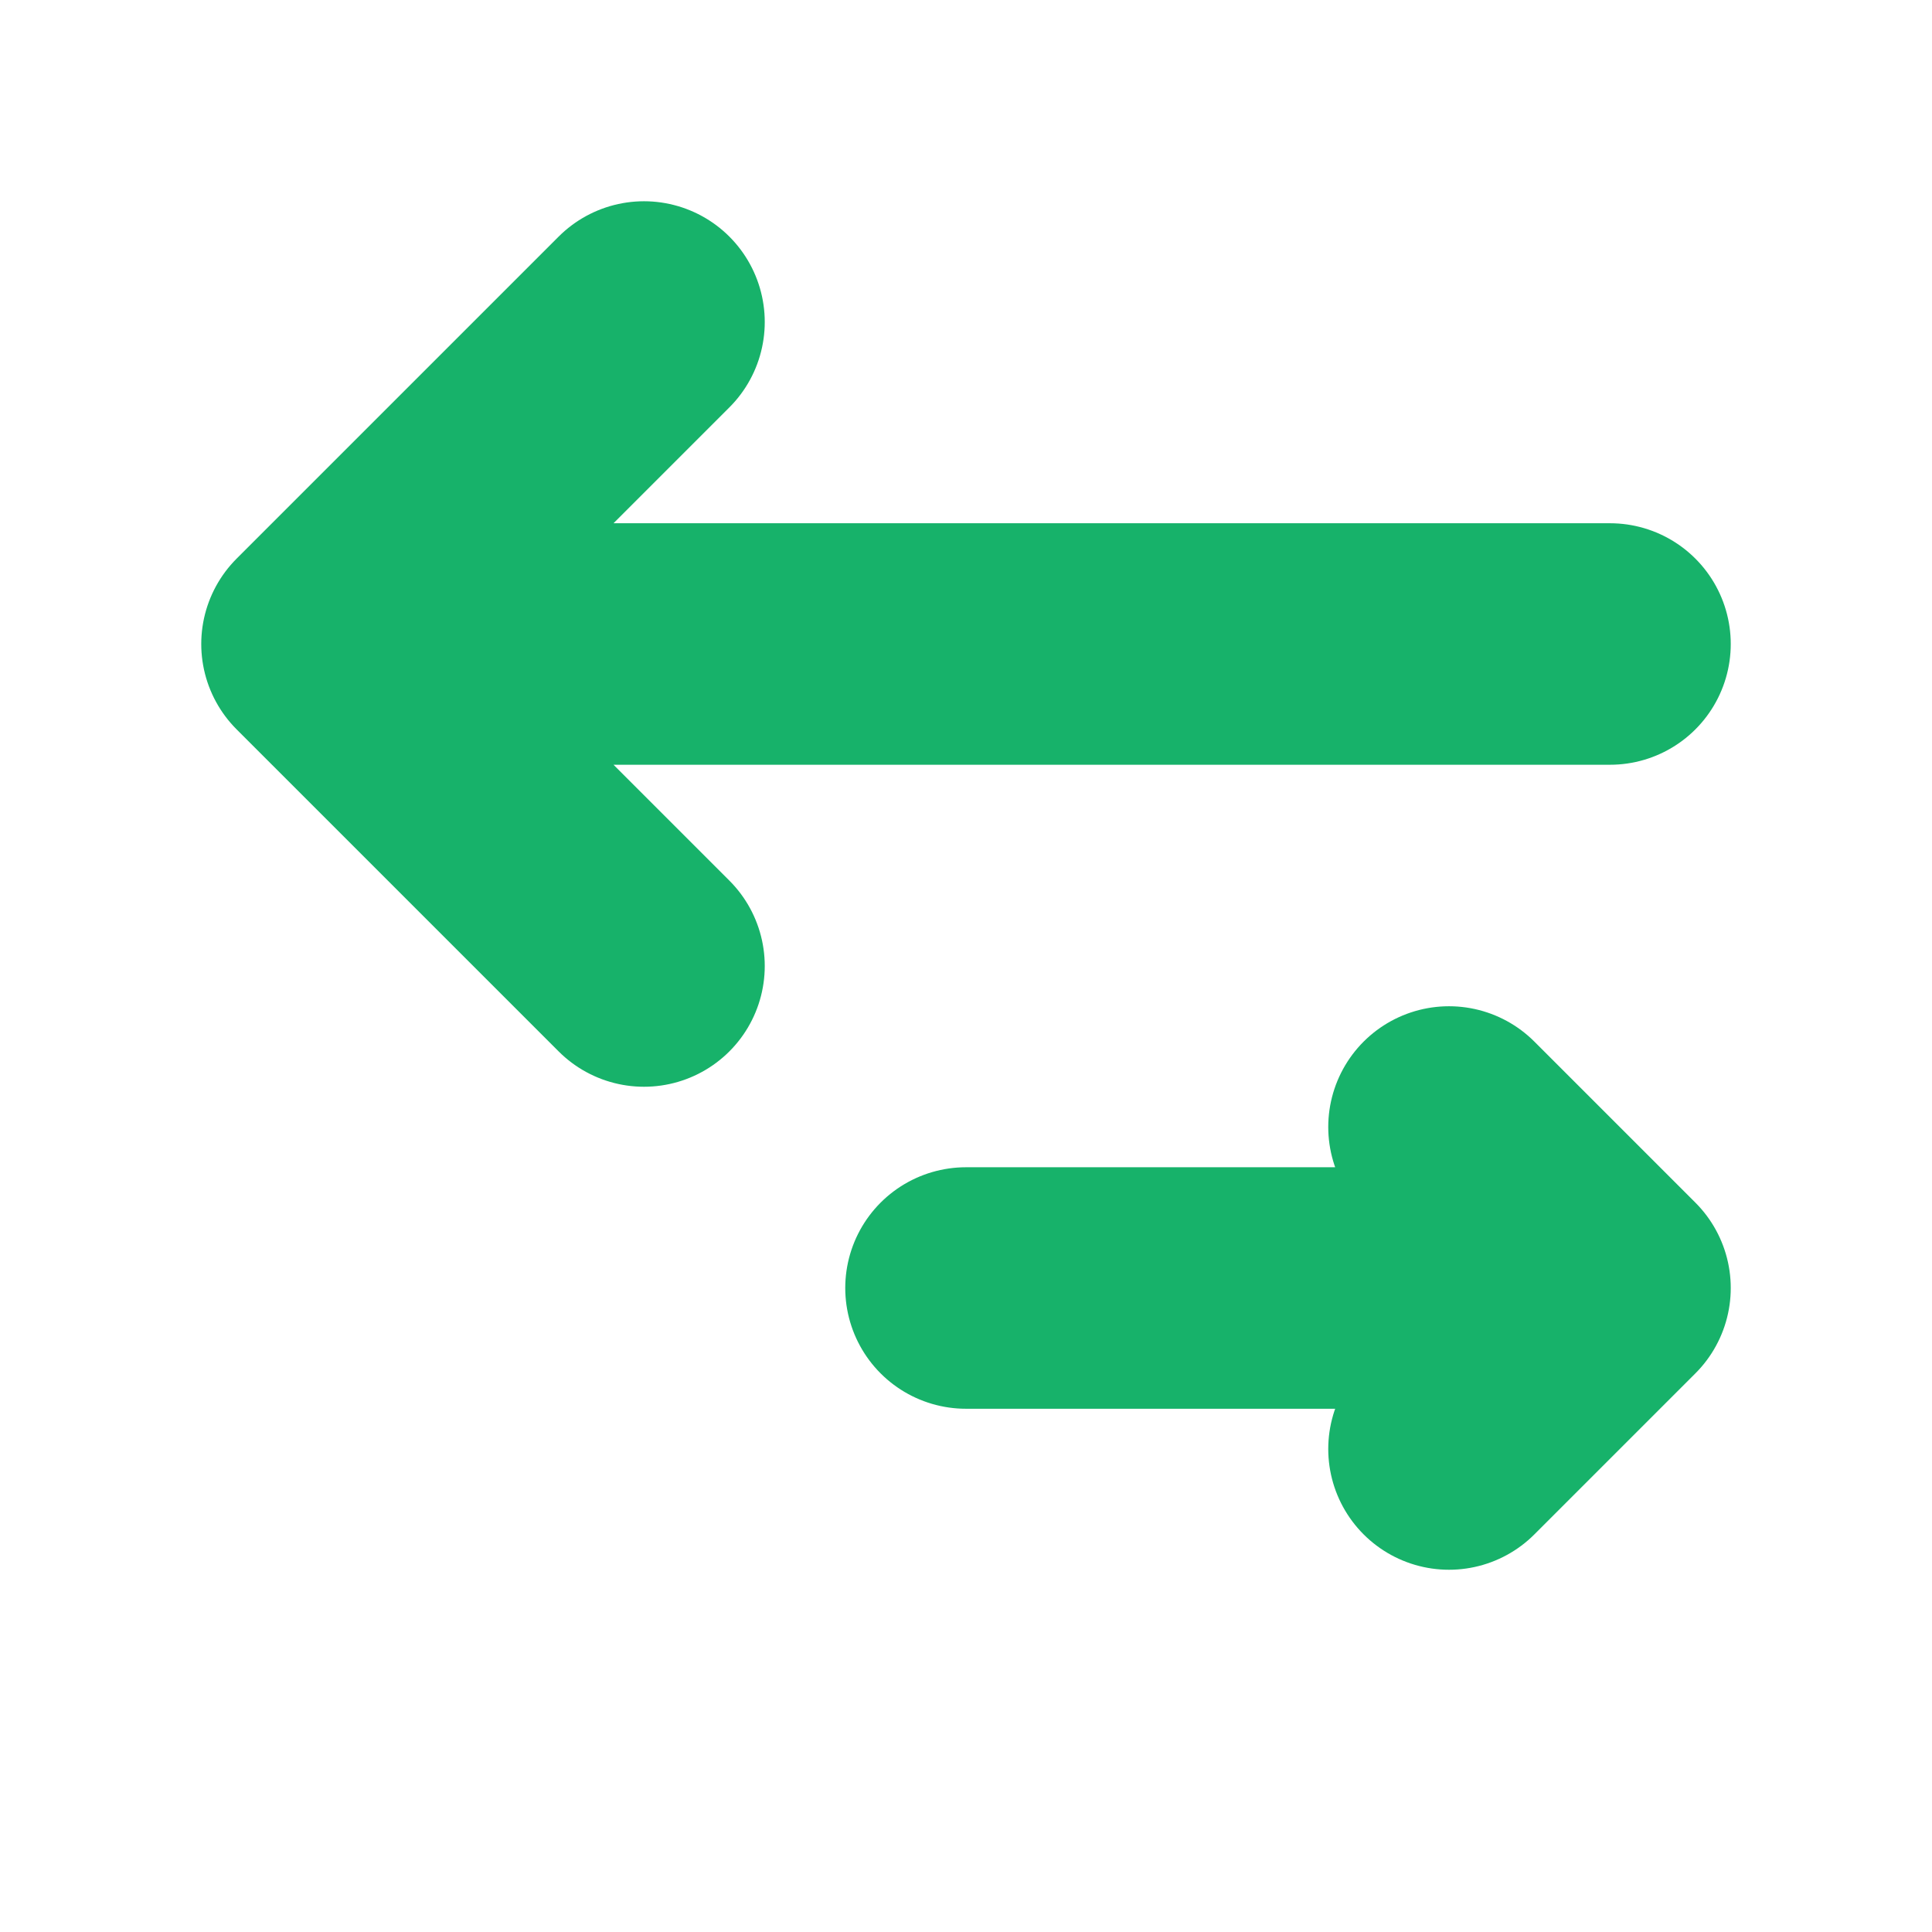
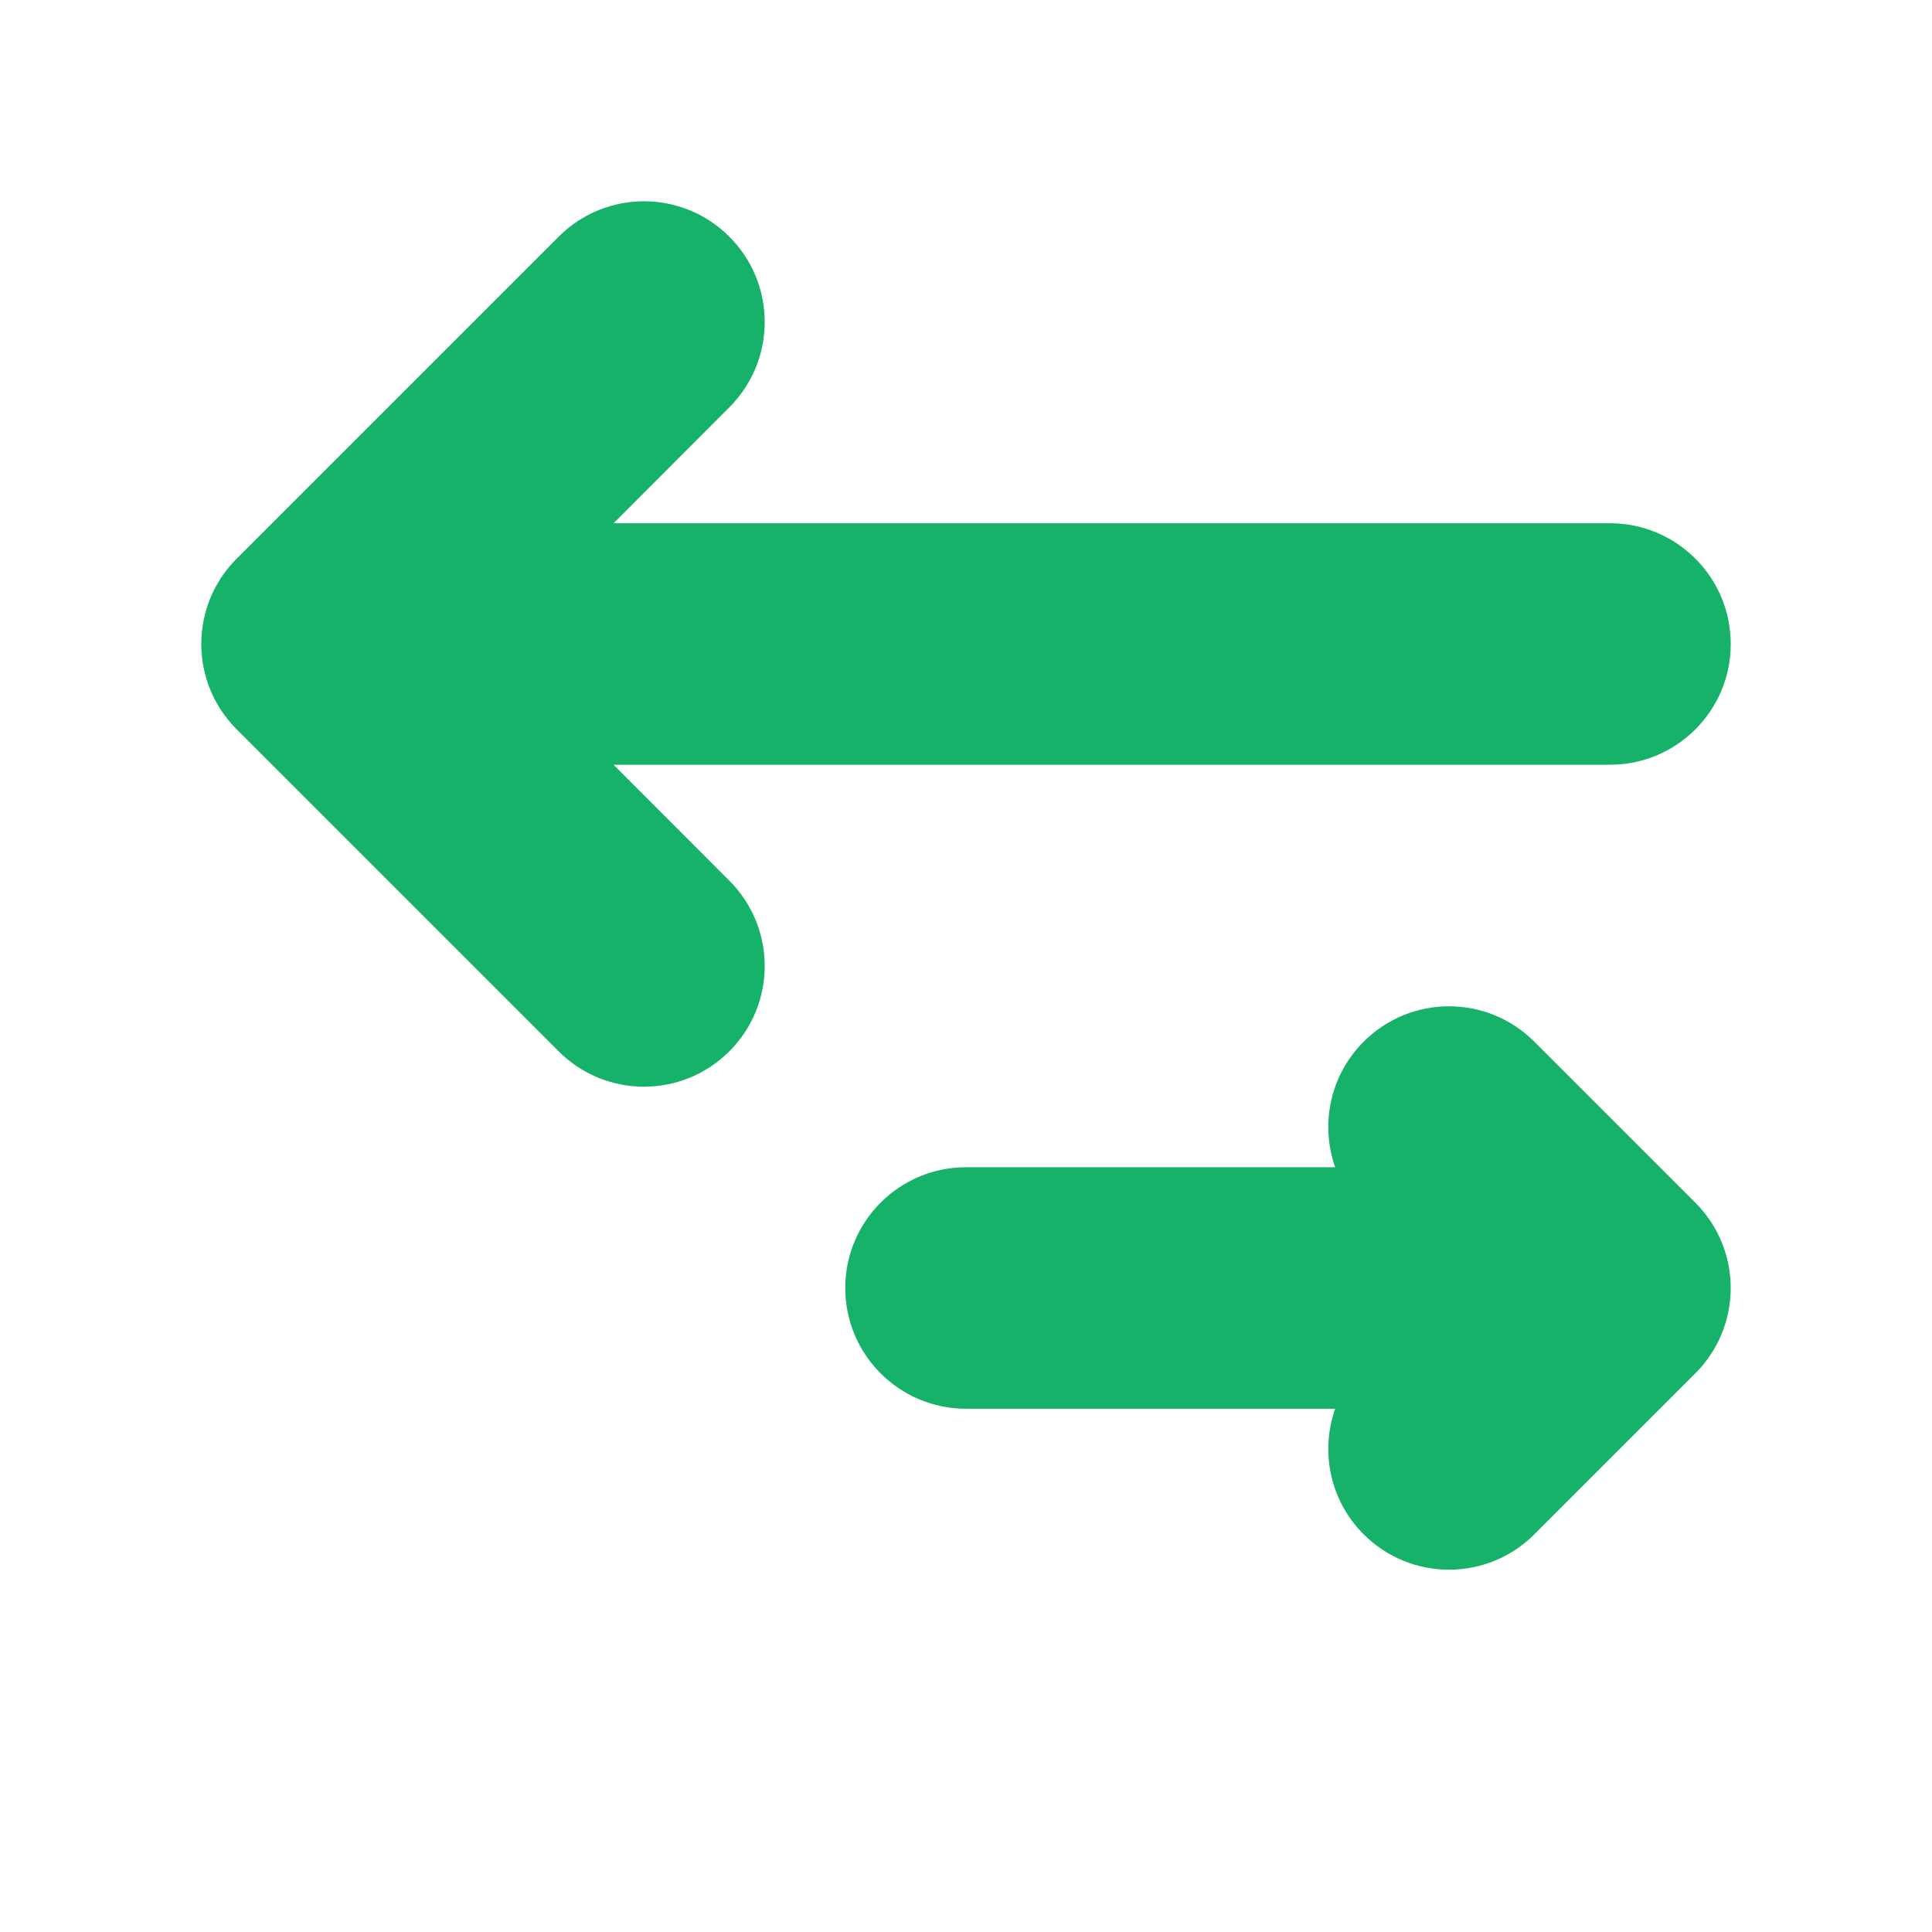
<svg xmlns="http://www.w3.org/2000/svg" width="12" height="12" viewBox="0 0 12 12" fill="none">
-   <path d="M6 8H10M10 8L9 7M10 8L9 9M10 4H2M2 4L4 2M2 4L4 6" stroke="#17B26A" stroke-width="1.5" stroke-linecap="round" stroke-linejoin="round" />
+   <path fill-rule="evenodd" clip-rule="evenodd" d="M4.53 1.47C4.823 1.763 4.823 2.237 4.53 2.53L3.811 3.25H10C10.414 3.25 10.75 3.586 10.75 4C10.75 4.414 10.414 4.75 10 4.75H3.811L4.53 5.47C4.823 5.763 4.823 6.237 4.53 6.53C4.237 6.823 3.763 6.823 3.47 6.53L1.47 4.53C1.177 4.237 1.177 3.763 1.47 3.47L3.47 1.47C3.763 1.177 4.237 1.177 4.53 1.47ZM8.47 6.47C8.763 6.177 9.237 6.177 9.53 6.47L10.53 7.47C10.823 7.763 10.823 8.237 10.53 8.53L9.53 9.53C9.237 9.823 8.763 9.823 8.47 9.53C8.259 9.319 8.2 9.014 8.293 8.75H6C5.586 8.75 5.25 8.414 5.25 8C5.25 7.586 5.586 7.25 6 7.25H8.293C8.2 6.986 8.259 6.681 8.47 6.47Z" fill="#17B26A" />
</svg>
